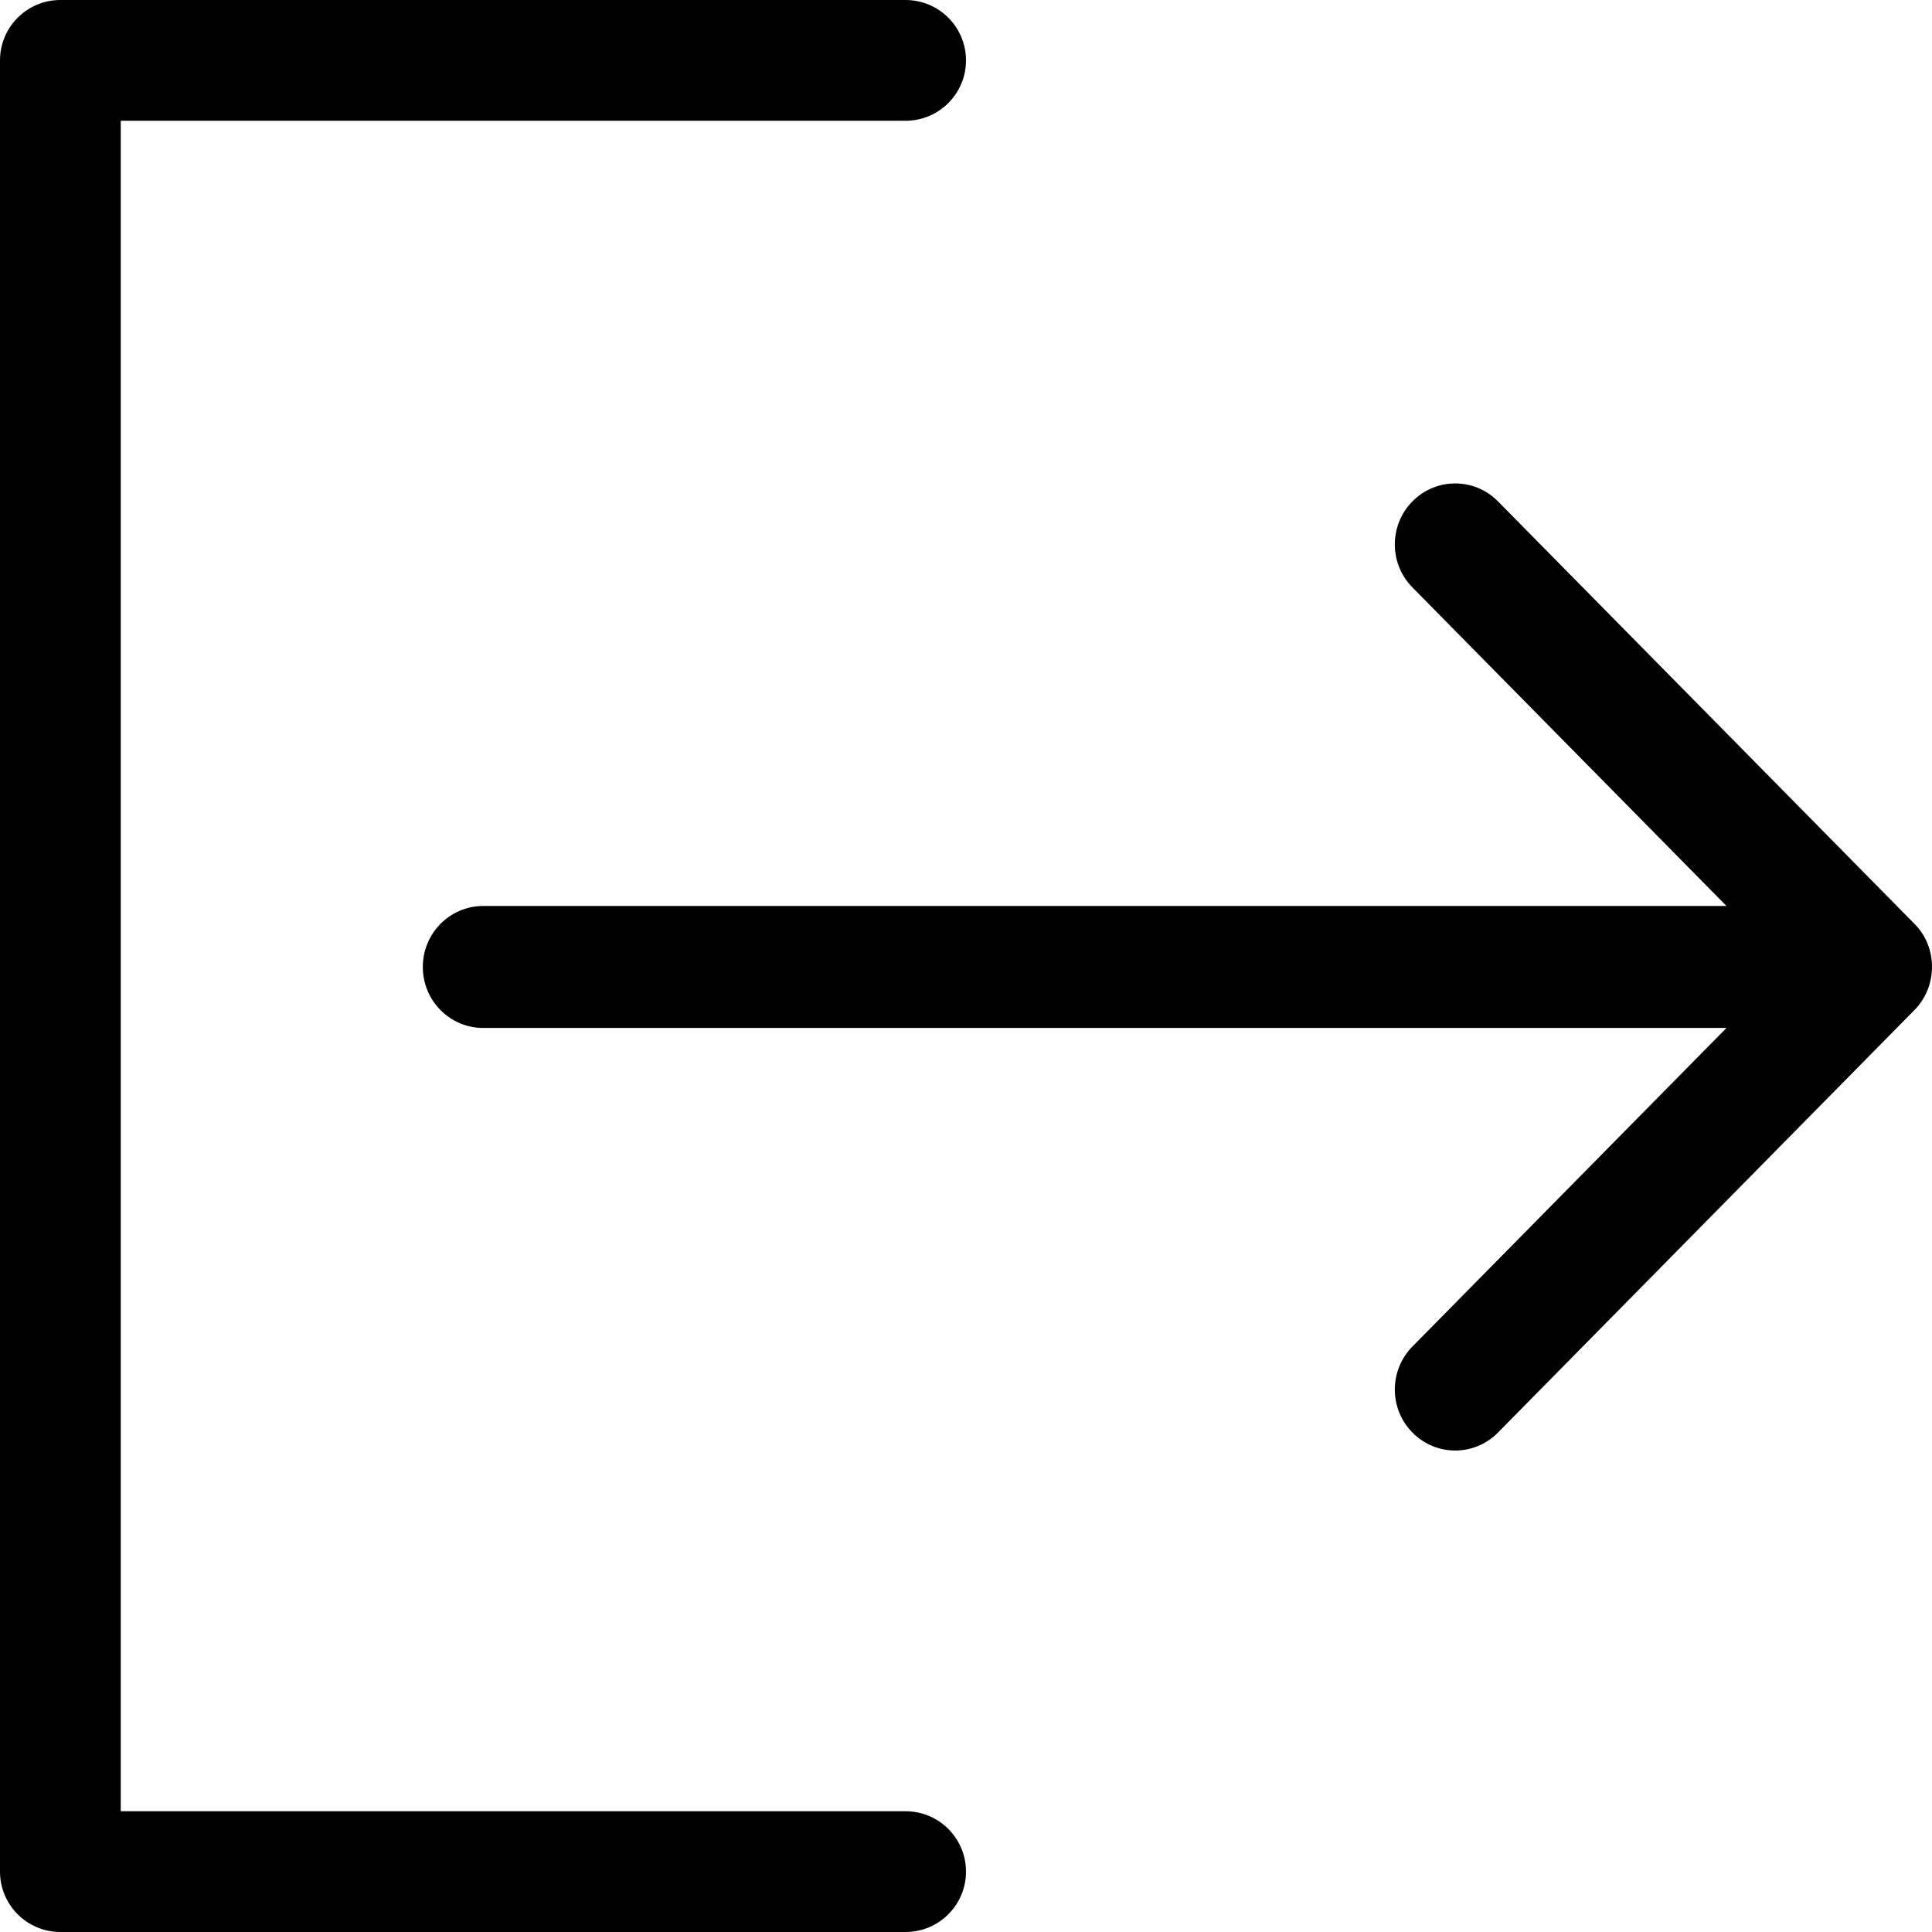
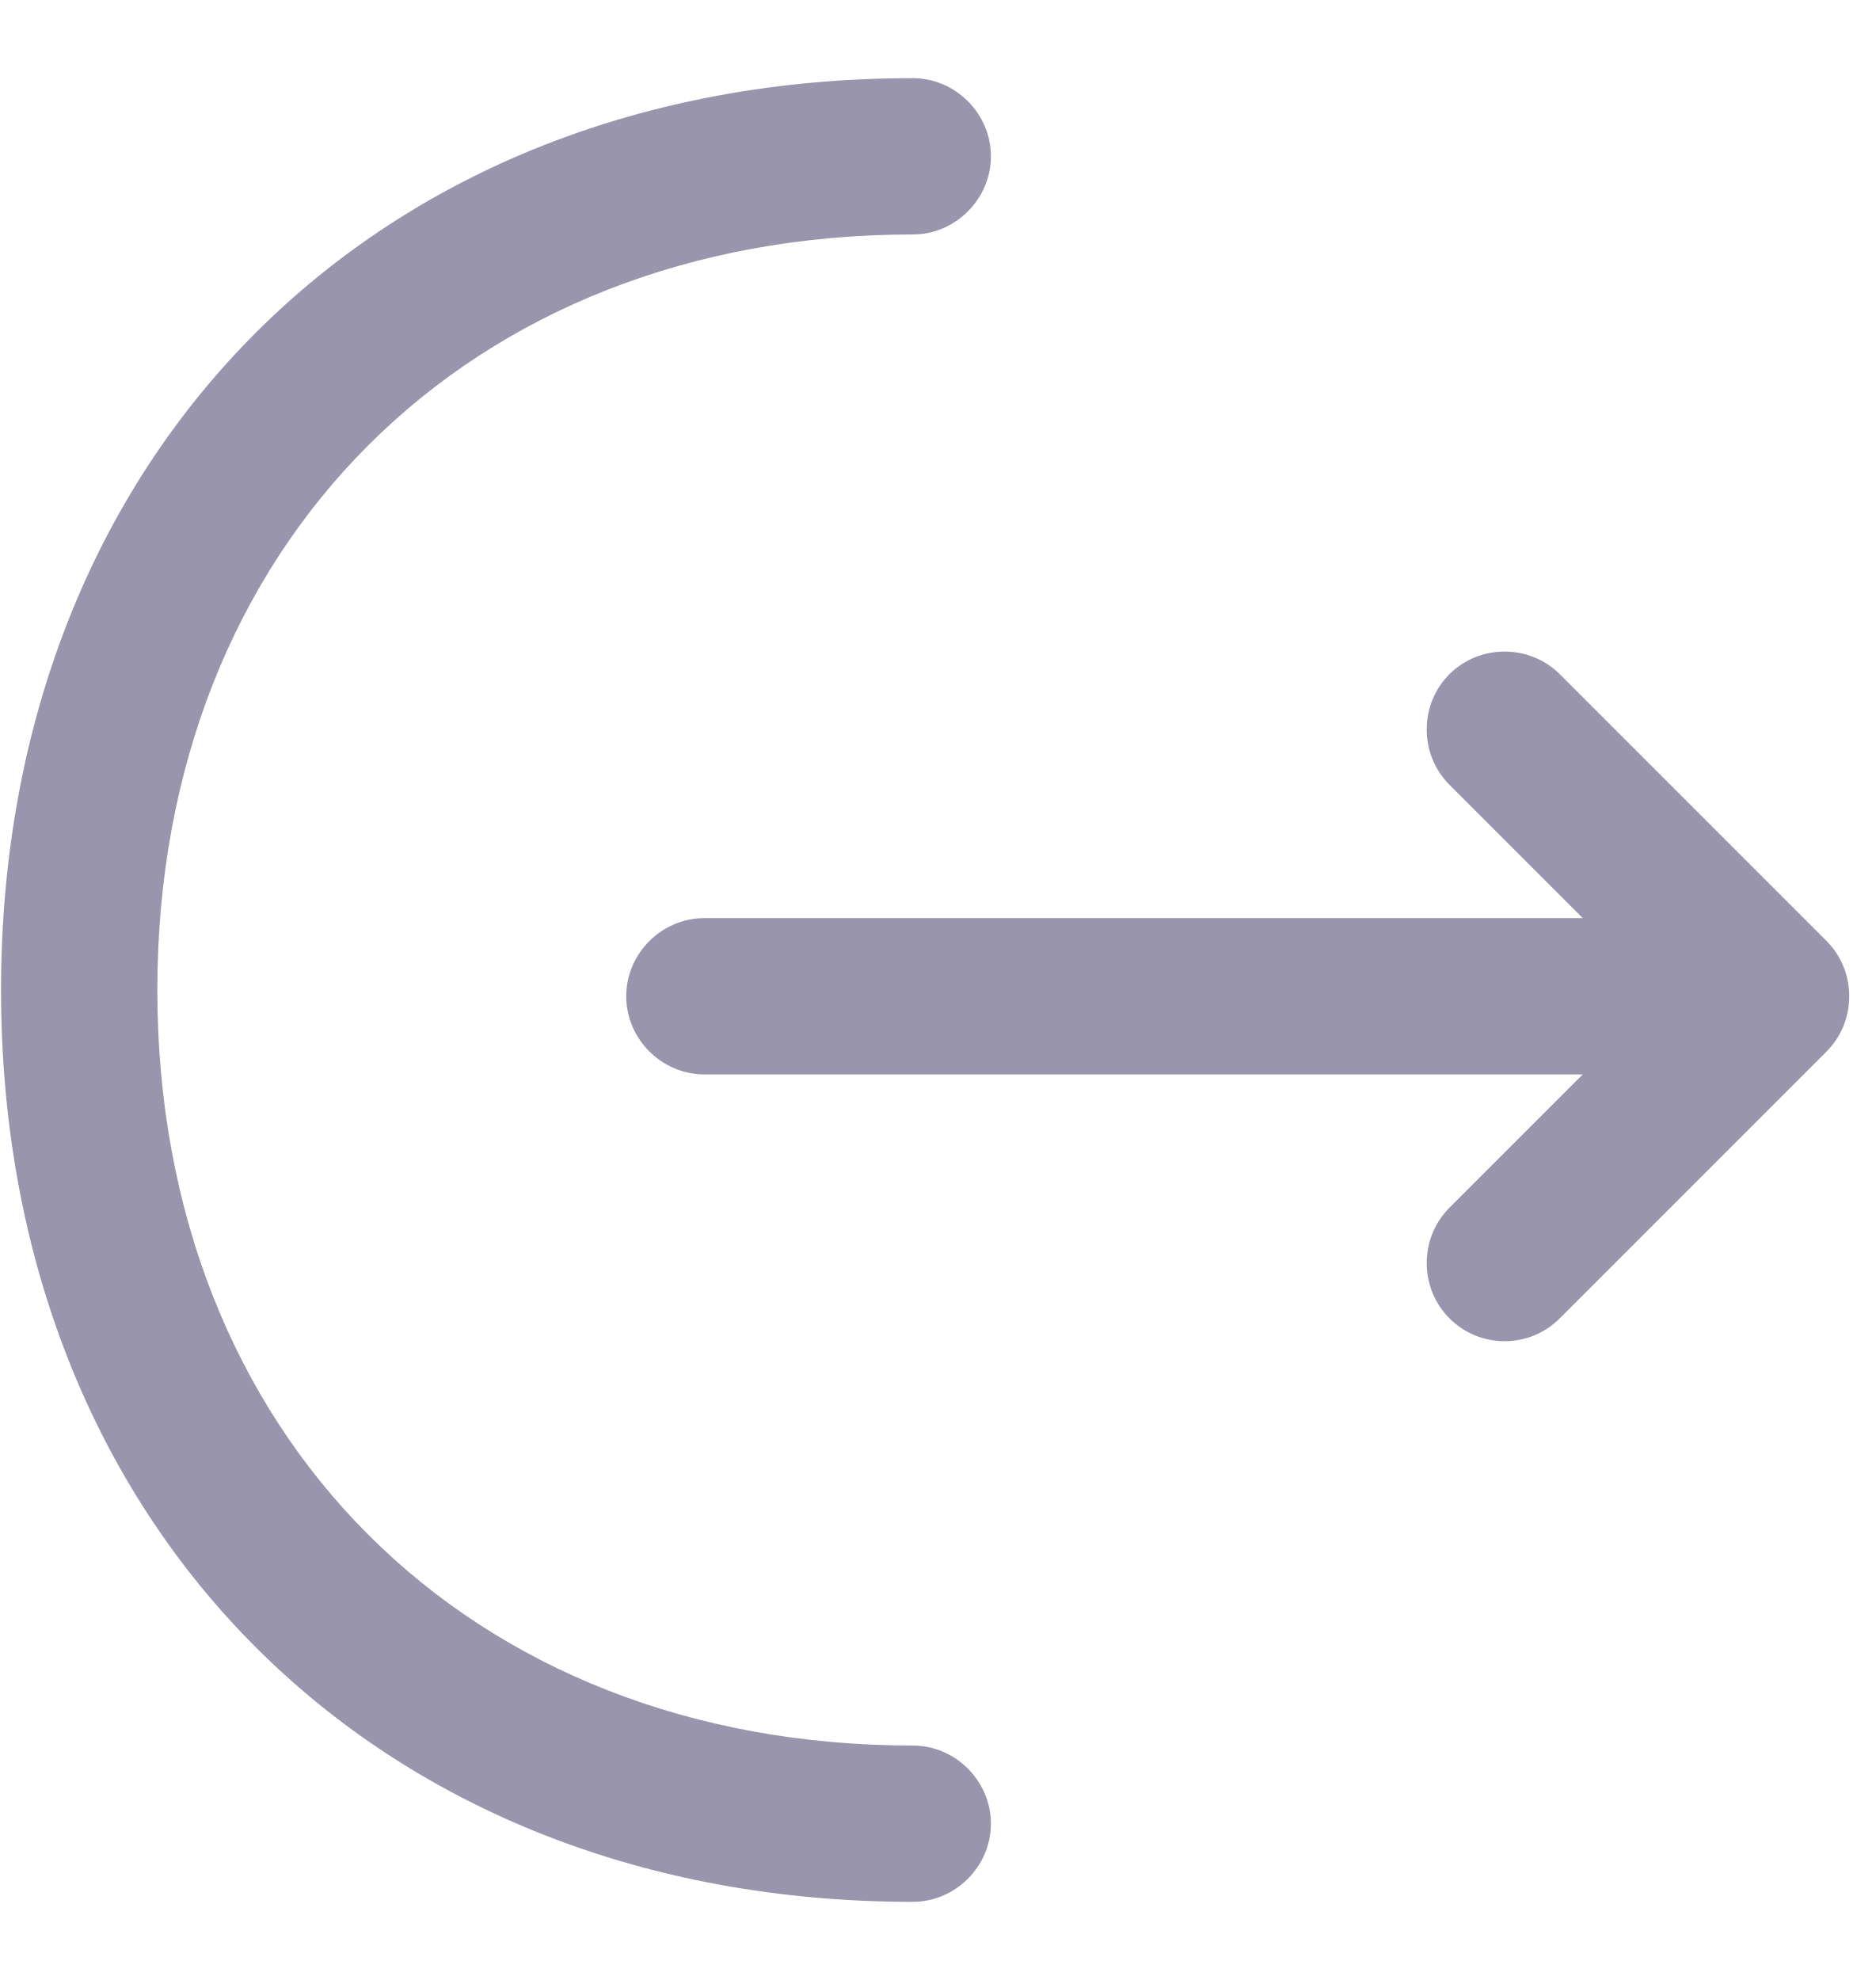
- <svg xmlns="http://www.w3.org/2000/svg" fill="#000000" height="800px" width="800px" version="1.1" id="Capa_1" viewBox="0 0 384.971 384.971" xml:space="preserve">
-   <g>
-     <g id="Sign_Out">
-       <path d="M180.455,360.91H24.061V24.061h156.394c6.641,0,12.03-5.39,12.03-12.03s-5.39-12.03-12.03-12.03H12.03    C5.39,0.001,0,5.39,0,12.031V372.94c0,6.641,5.39,12.03,12.03,12.03h168.424c6.641,0,12.03-5.39,12.03-12.03    C192.485,366.299,187.095,360.91,180.455,360.91z" />
-       <path d="M381.481,184.088l-83.009-84.2c-4.704-4.752-12.319-4.74-17.011,0c-4.704,4.74-4.704,12.439,0,17.179l62.558,63.46H96.279    c-6.641,0-12.03,5.438-12.03,12.151c0,6.713,5.39,12.151,12.03,12.151h247.74l-62.558,63.46c-4.704,4.752-4.704,12.439,0,17.179    c4.704,4.752,12.319,4.752,17.011,0l82.997-84.2C386.113,196.588,386.161,188.756,381.481,184.088z" />
-     </g>
-     <g>
- 	</g>
-     <g>
- 	</g>
-     <g>
- 	</g>
-     <g>
- 	</g>
-     <g>
- 	</g>
-     <g>
- 	</g>
-   </g>
+ <svg xmlns="http://www.w3.org/2000/svg" width="18" height="19" viewBox="0 0 18 19" fill="none">
+   <path d="M14.44 12.87C14.25 12.87 14.06 12.8 13.91 12.65C13.62 12.36 13.62 11.88 13.91 11.59L15.94 9.56L13.91 7.53C13.62 7.24 13.62 6.76 13.91 6.47C14.2 6.18 14.68 6.18 14.97 6.47L17.53 9.03C17.82 9.32 17.82 9.8 17.53 10.09L14.97 12.65C14.82 12.8 14.63 12.87 14.44 12.87Z" fill="#9995AC" />
+   <path d="M16.93 10.31H6.76C6.35 10.31 6.01 9.97 6.01 9.56C6.01 9.15 6.35 8.81 6.76 8.81H16.93C17.34 8.81 17.68 9.15 17.68 9.56C17.68 9.97 17.34 10.31 16.93 10.31Z" fill="#9995AC" />
+   <path d="M8.76 18.25C3.61 18.25 0.01 14.65 0.01 9.5C0.01 4.35 3.61 0.75 8.76 0.75C9.17 0.75 9.51 1.09 9.51 1.5C9.51 1.91 9.17 2.25 8.76 2.25C4.49 2.25 1.51 5.23 1.51 9.5C1.51 13.77 4.49 16.75 8.76 16.75C9.17 16.75 9.51 17.09 9.51 17.5C9.51 17.91 9.17 18.25 8.76 18.25Z" fill="#9995AC" />
</svg>
